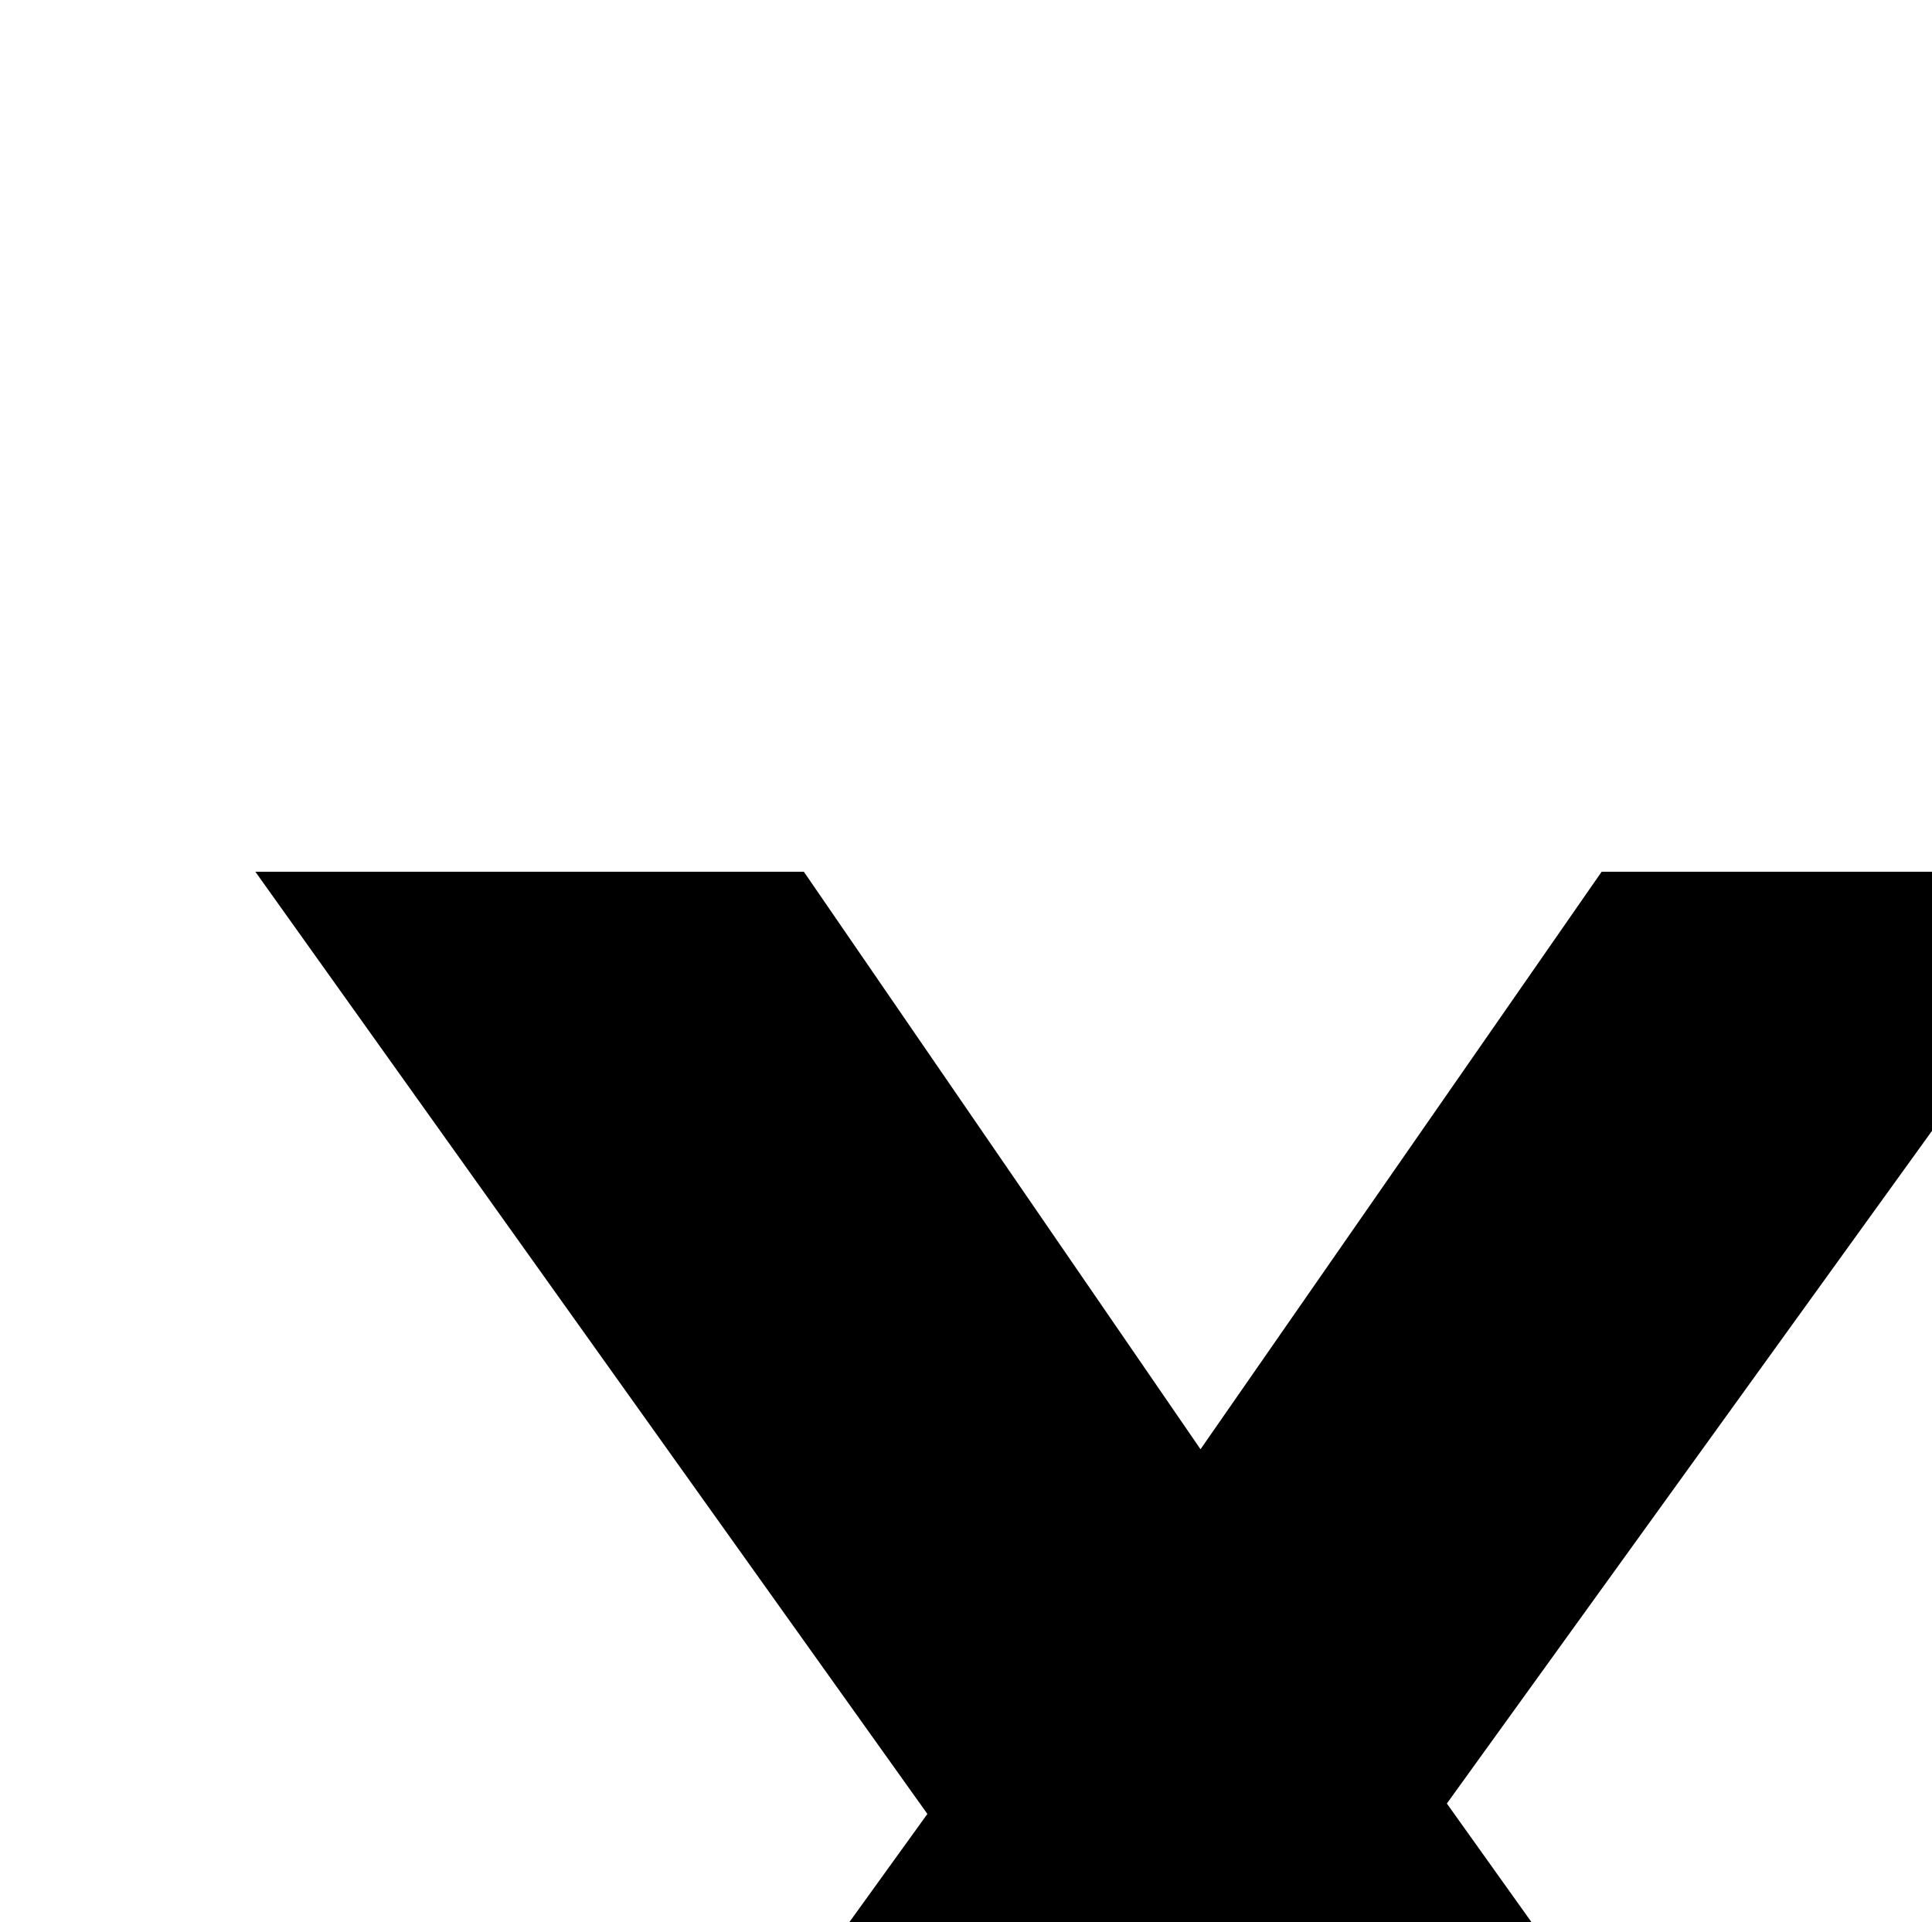
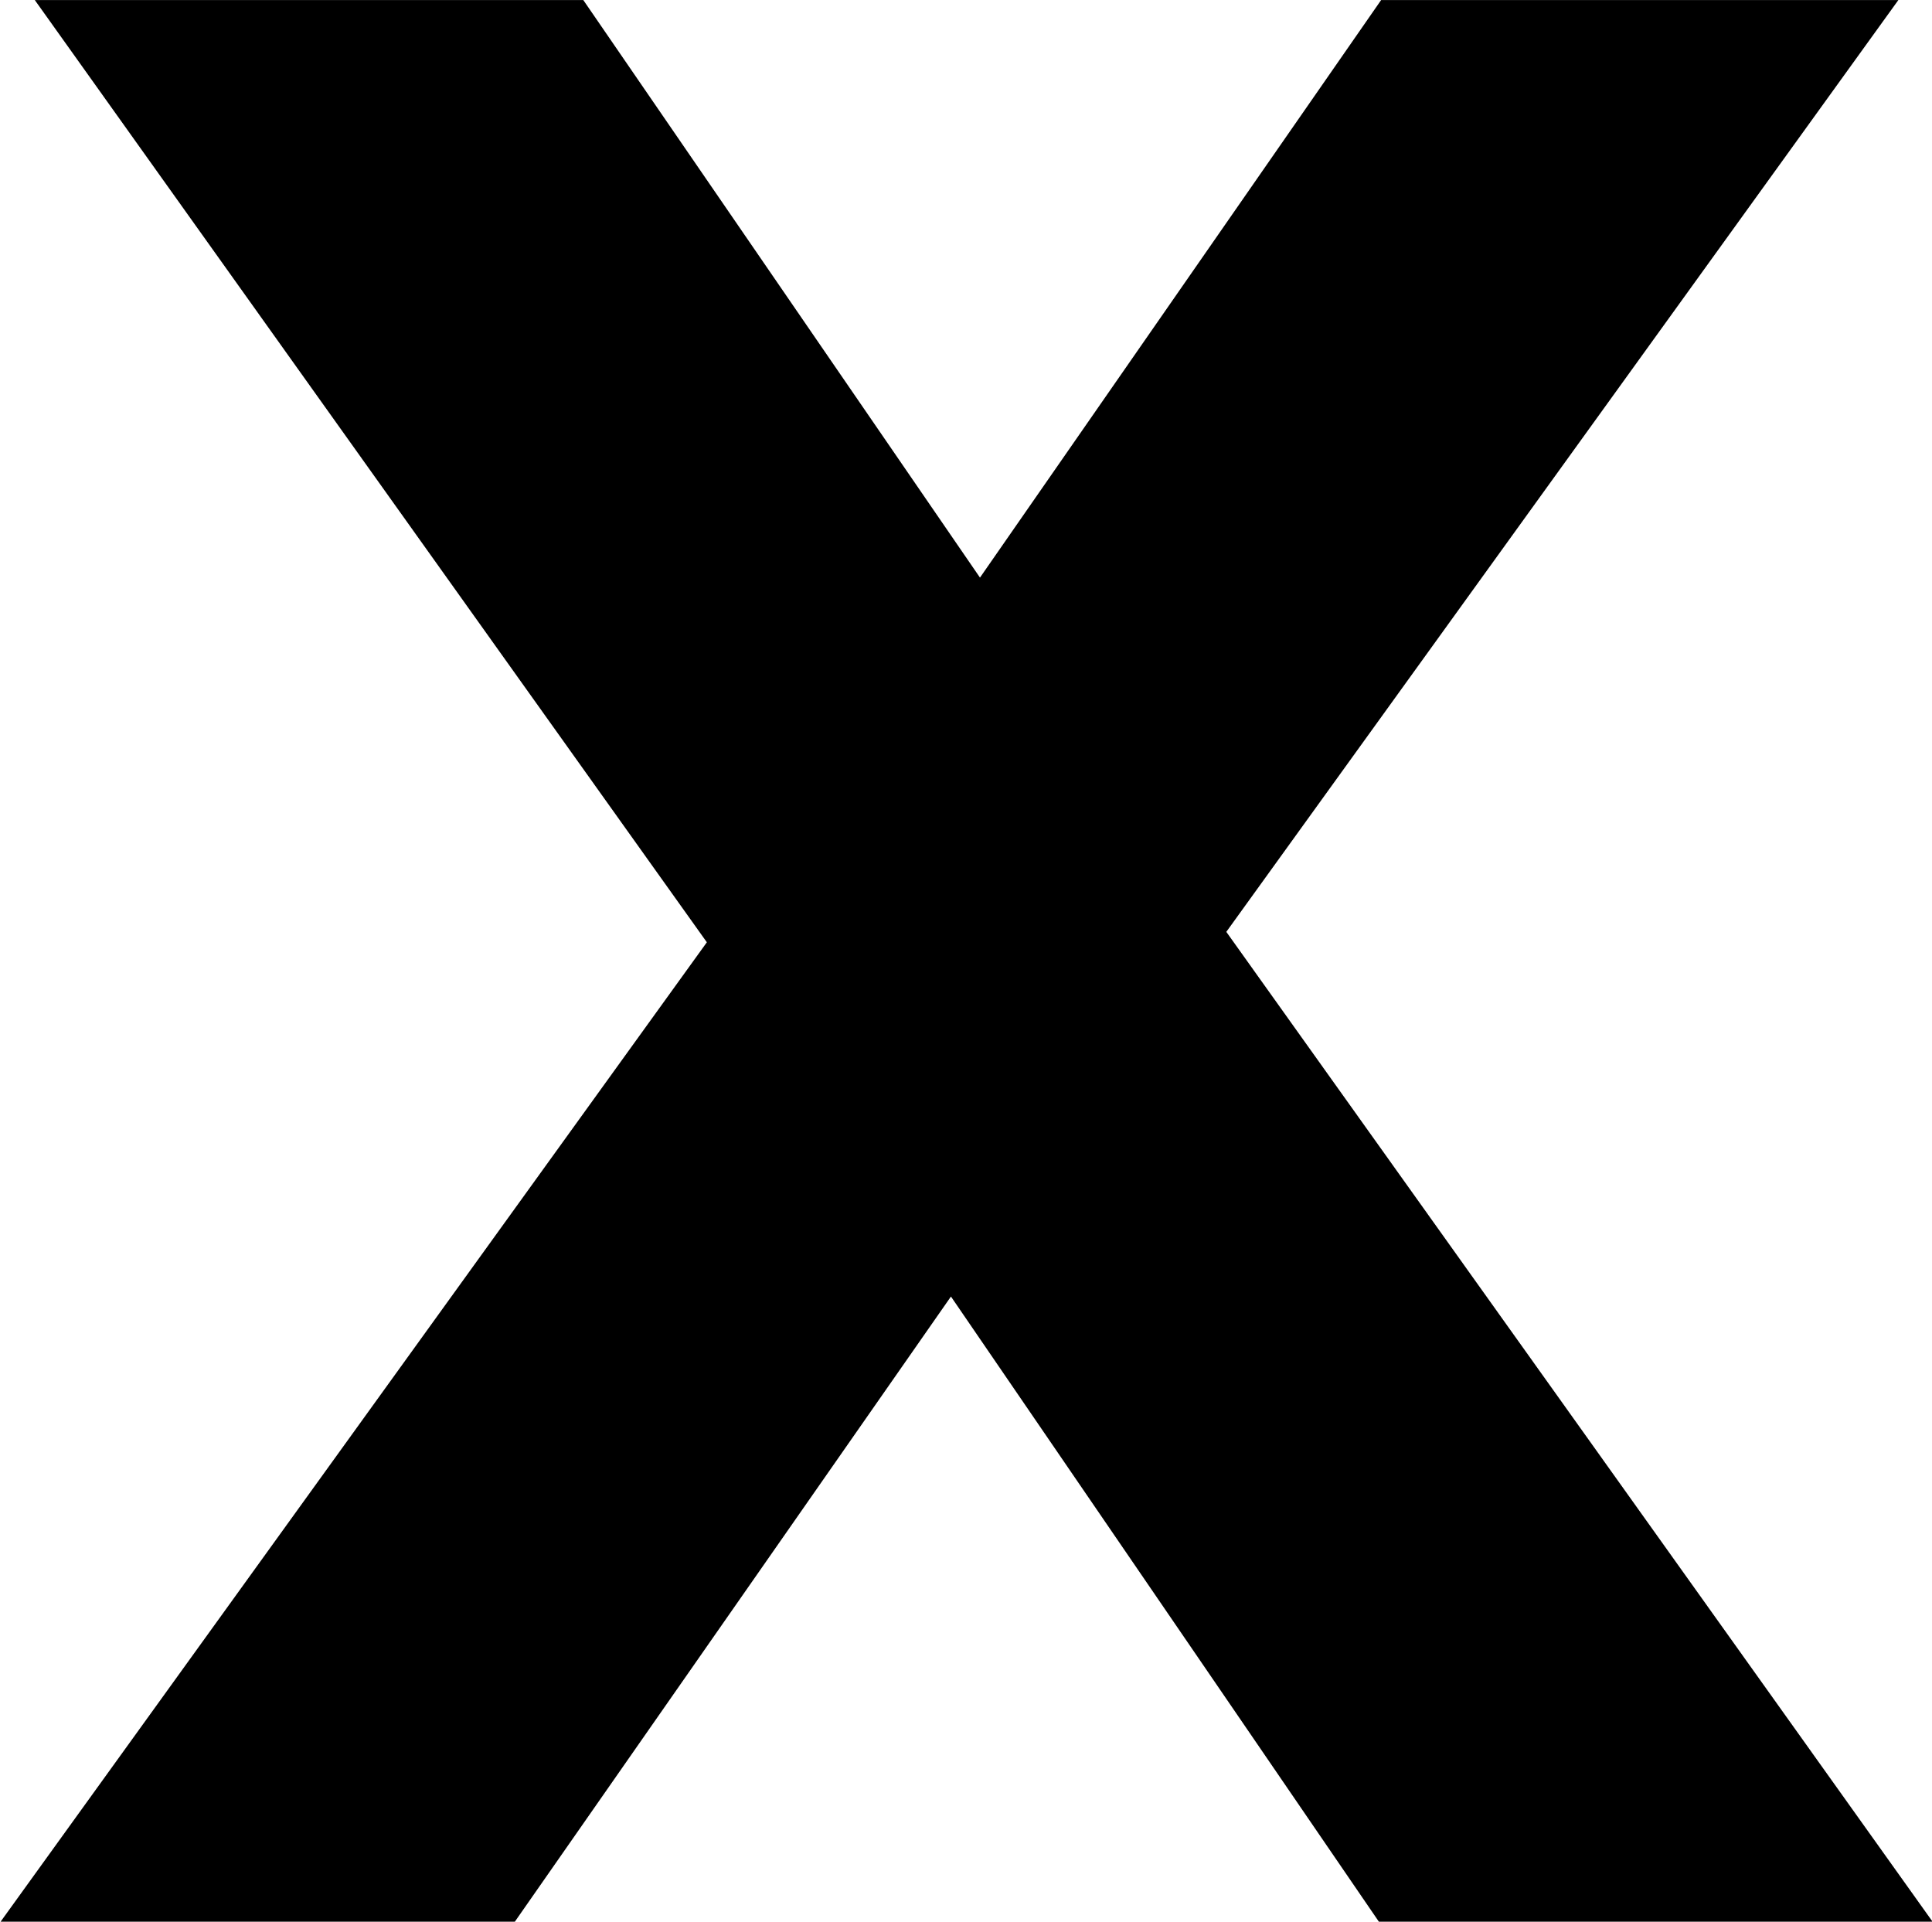
<svg xmlns="http://www.w3.org/2000/svg" width="2.596mm" height="2.582mm" viewBox="0 0 2.596 2.582" version="1.1" id="svg1">
  <defs id="defs1" />
-   <g id="layer1" transform="translate(-74.72089,-101.0227)">
+   <g id="layer1" transform="translate(-75.01722,-102.1939)">
    <path d="m 76.873,102.194 h 0.695 l -0.903,1.252 0.949,1.33 h -0.744 l -0.575,-0.84 -0.586,0.84 h -0.691 l 0.949,-1.316 -0.903,-1.266 h 0.737 l 0.533,0.776 z" id="text2" style="font-weight:900;font-size:3.528px;line-height:0.9;font-family:'HarmonyOS Sans';-inkscape-font-specification:'HarmonyOS Sans Heavy';text-align:center;letter-spacing:0.265px;text-anchor:middle;stroke-width:1.72" aria-label="X" />
  </g>
</svg>
